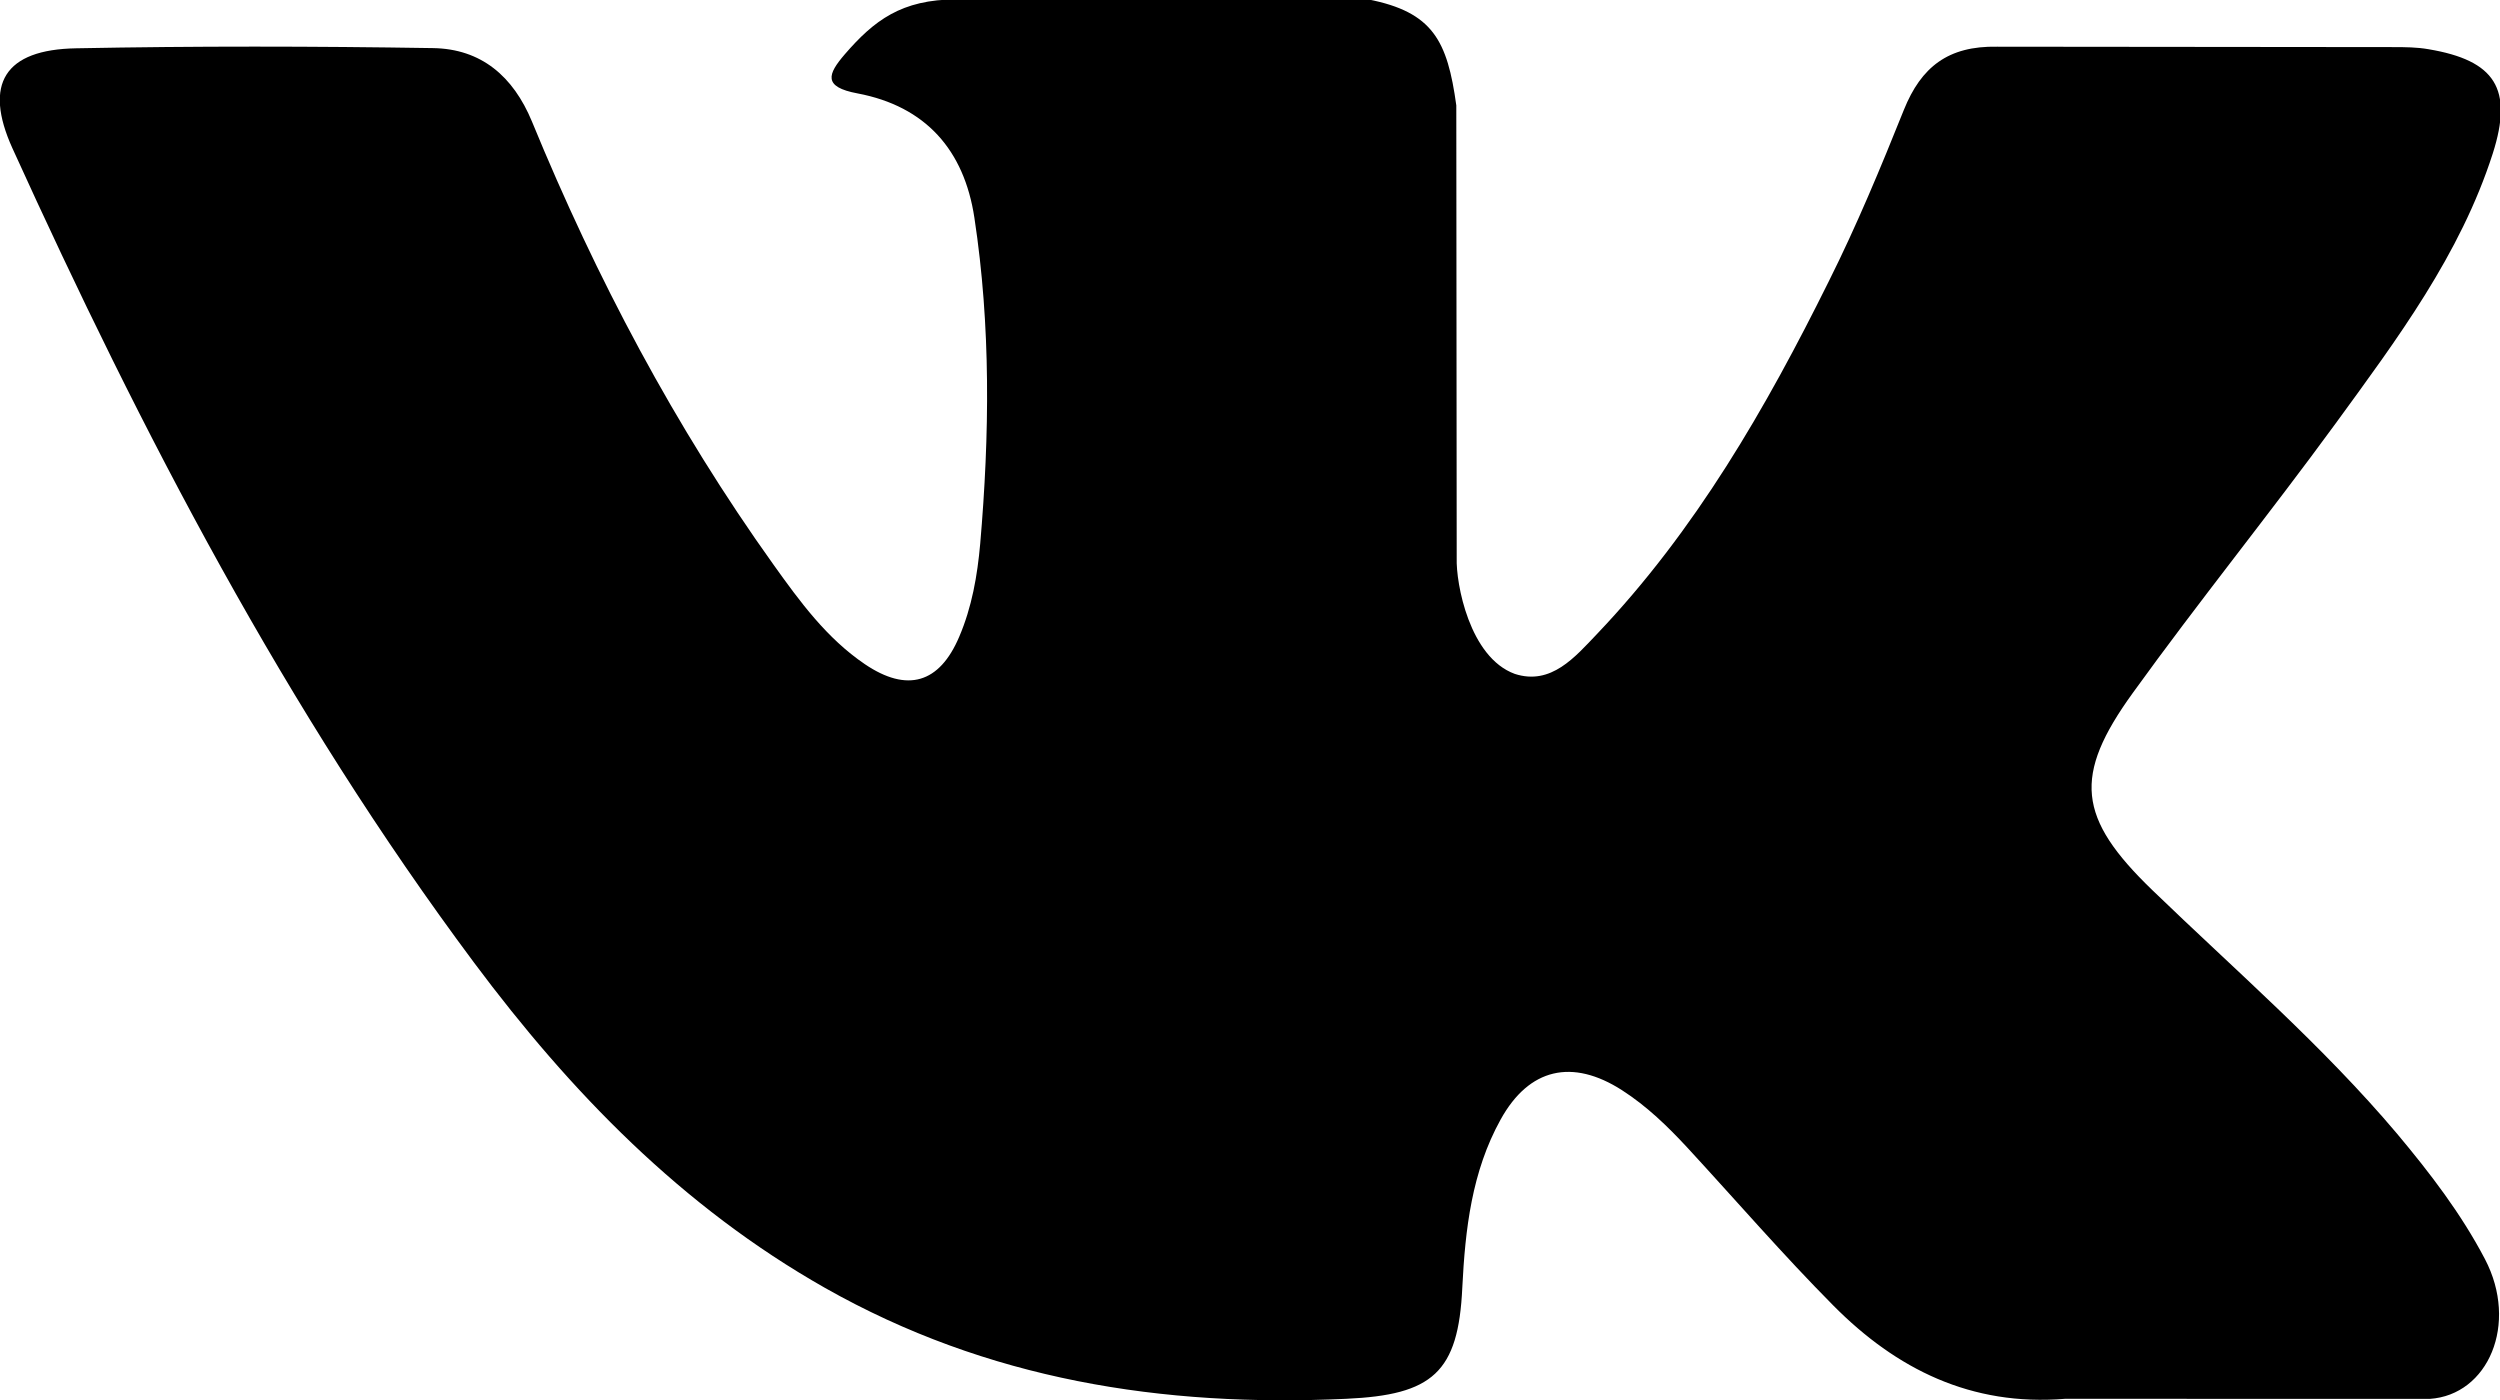
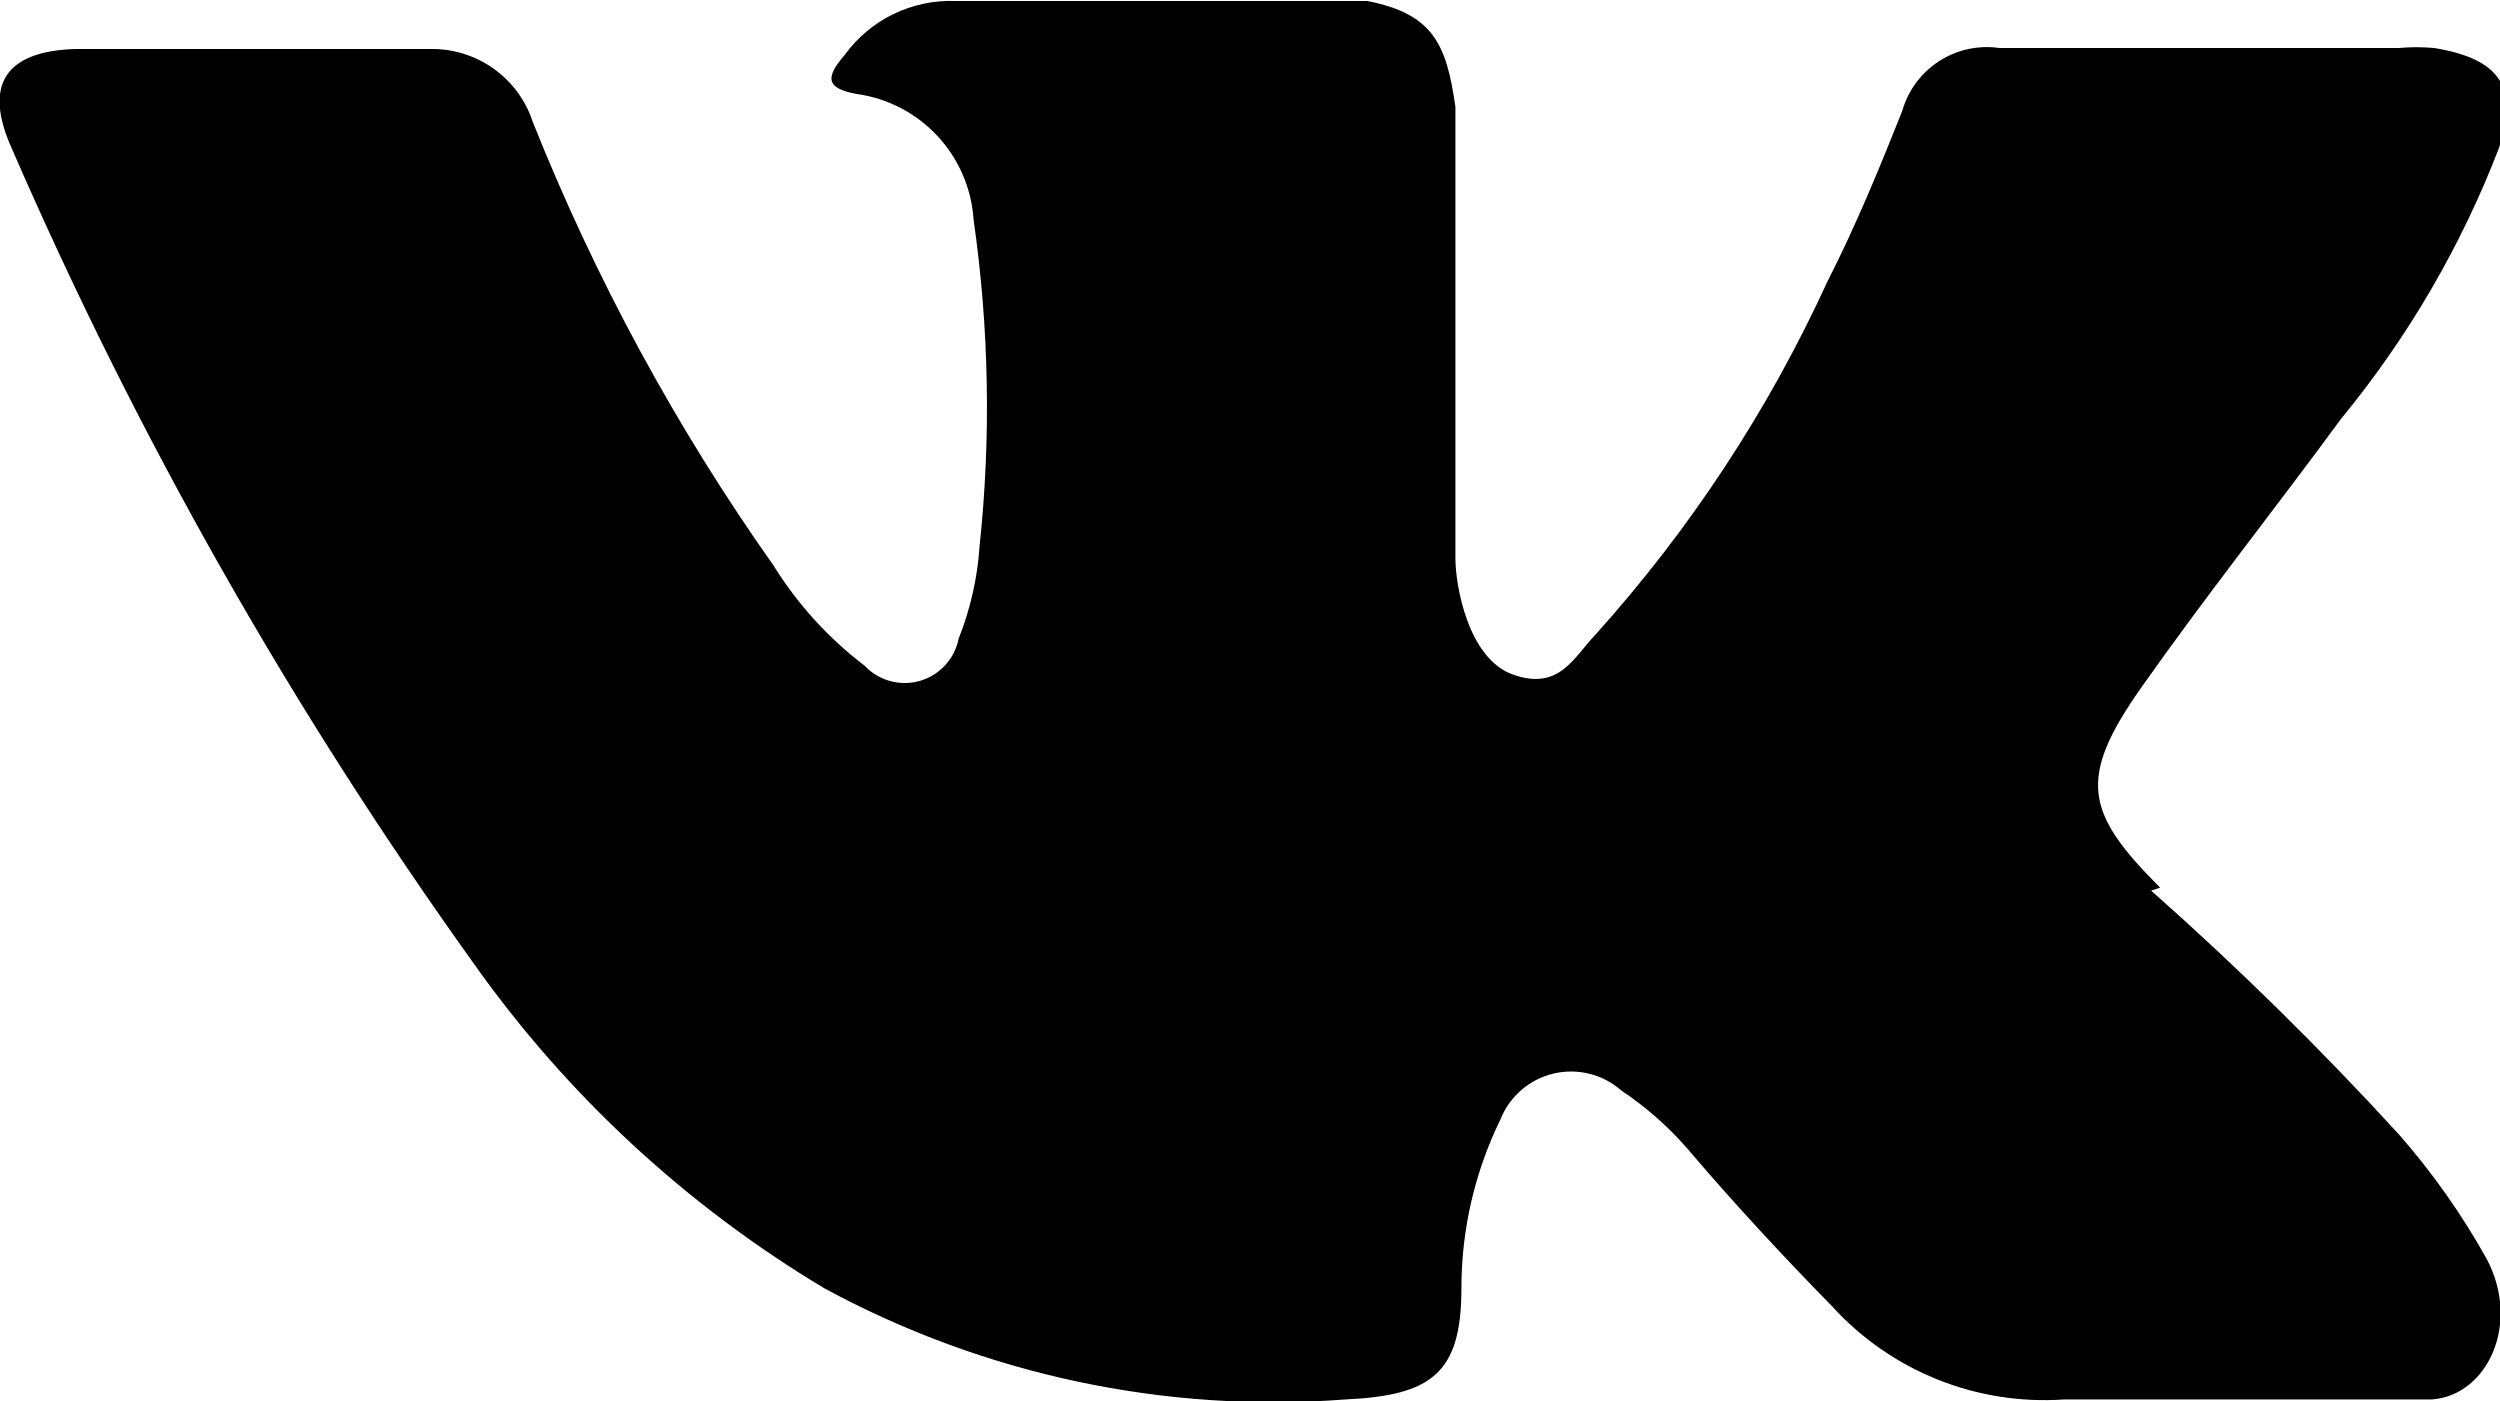
- <svg xmlns="http://www.w3.org/2000/svg" width="25px" height="14px">
-   <path fill-rule="evenodd" fill="currentColor" d="M21.523,8.901 C22.353,9.703 23.228,10.457 23.973,11.340 C24.301,11.732 24.612,12.137 24.850,12.592 C25.188,13.239 24.882,13.951 24.296,13.989 L20.652,13.988 C19.713,14.065 18.963,13.691 18.333,13.055 C17.828,12.546 17.361,12.005 16.876,11.479 C16.677,11.264 16.469,11.062 16.220,10.902 C15.723,10.583 15.291,10.681 15.007,11.194 C14.717,11.716 14.652,12.295 14.623,12.876 C14.584,13.726 14.325,13.949 13.463,13.988 C11.621,14.074 9.873,13.798 8.250,12.879 C6.818,12.067 5.708,10.923 4.741,9.627 C2.860,7.104 1.419,4.332 0.124,1.482 C-0.167,0.839 0.046,0.495 0.762,0.483 C1.951,0.460 3.139,0.462 4.329,0.481 C4.812,0.488 5.132,0.763 5.319,1.214 C5.962,2.779 6.749,4.268 7.736,5.648 C7.999,6.016 8.267,6.383 8.649,6.642 C9.072,6.928 9.394,6.834 9.592,6.368 C9.719,6.072 9.774,5.754 9.802,5.438 C9.896,4.349 9.909,3.263 9.744,2.178 C9.642,1.501 9.257,1.063 8.575,0.934 C8.226,0.869 8.278,0.741 8.447,0.544 C8.740,0.205 9.015,-0.006 9.564,-0.006 L13.682,-0.006 C14.330,0.121 14.474,0.408 14.563,1.054 L14.567,5.582 C14.559,5.832 14.693,6.573 15.148,6.739 C15.512,6.857 15.752,6.568 15.970,6.340 C16.956,5.304 17.660,4.080 18.288,2.813 C18.567,2.255 18.807,1.677 19.039,1.098 C19.212,0.669 19.482,0.458 19.970,0.467 L23.933,0.471 C24.051,0.471 24.170,0.472 24.284,0.492 C24.952,0.604 25.134,0.888 24.928,1.534 C24.603,2.547 23.971,3.391 23.353,4.239 C22.692,5.144 21.985,6.018 21.329,6.928 C20.727,7.760 20.775,8.179 21.523,8.901 L21.523,8.901 Z" />
+ <svg xmlns="http://www.w3.org/2000/svg" viewBox="0 0 25.01 14.01">
+   <path d="M21.52,8.9A33.18,33.18,0,0,1,24,11.34a7.22,7.22,0,0,1,.88,1.25c.34.65,0,1.36-.55,1.4H20.65a2.87,2.87,0,0,1-2.32-.93c-.5-.51-1-1.05-1.45-1.58a3.31,3.31,0,0,0-.66-.58.76.76,0,0,0-1.21.29,3.84,3.84,0,0,0-.39,1.69c0,.85-.3,1.07-1.16,1.11a9.43,9.43,0,0,1-5.21-1.11A11.6,11.6,0,0,1,4.74,9.63,44.29,44.29,0,0,1,.12,1.48C-.17.84.05.5.76.48q1.79,0,3.57,0a1.06,1.06,0,0,1,1,.73A21.48,21.48,0,0,0,7.74,5.65a3.73,3.73,0,0,0,.91,1,.55.55,0,0,0,.94-.27,3.06,3.06,0,0,0,.21-.93,13.17,13.17,0,0,0-.06-3.26A1.36,1.36,0,0,0,8.57.93C8.23.87,8.28.74,8.45.54A1.31,1.31,0,0,1,9.56,0h4.12c.65.13.79.42.88,1.06V5.58c0,.25.12,1,.58,1.16s.6-.17.82-.4a14,14,0,0,0,2.32-3.53c.28-.55.52-1.13.75-1.71A.88.88,0,0,1,20,.47h4a2,2,0,0,1,.35,0c.67.11.85.4.65,1a9.82,9.82,0,0,1-1.58,2.71c-.66.9-1.36,1.78-2,2.69s-.56,1.25.19,2Z" transform="translate(0 0.01)" fill-rule="evenodd" fill="currentColor" />
</svg>
